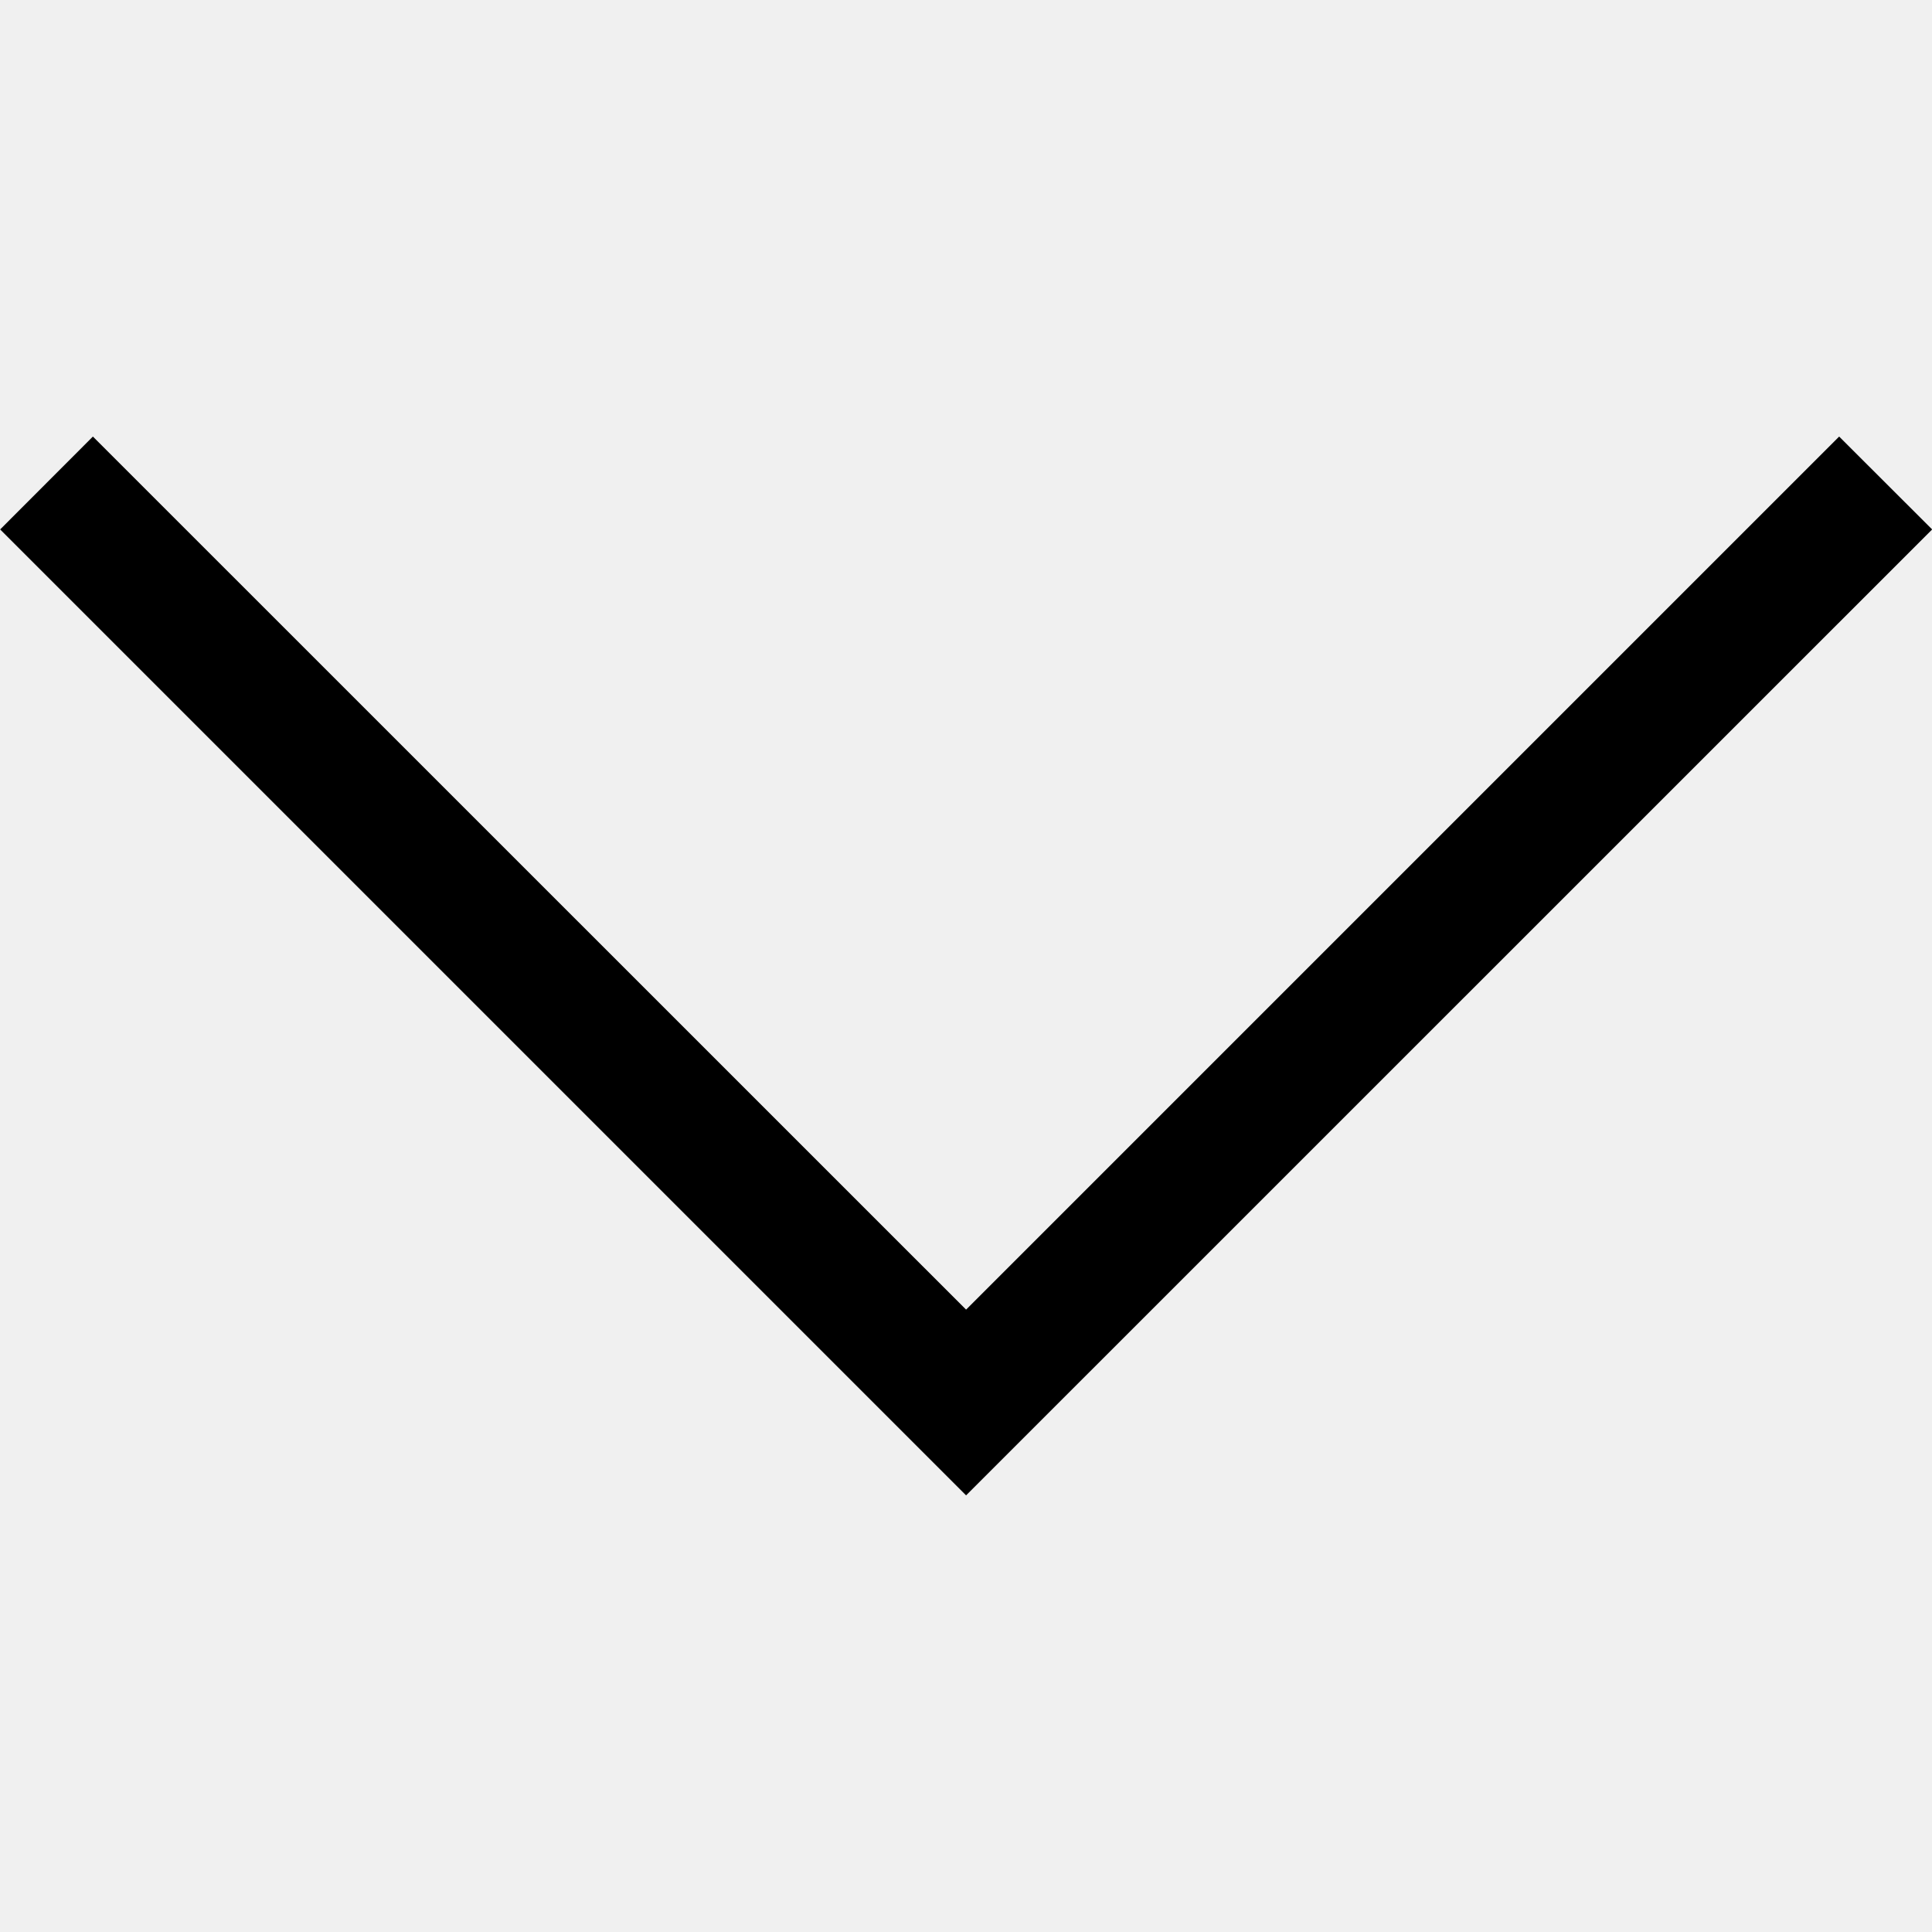
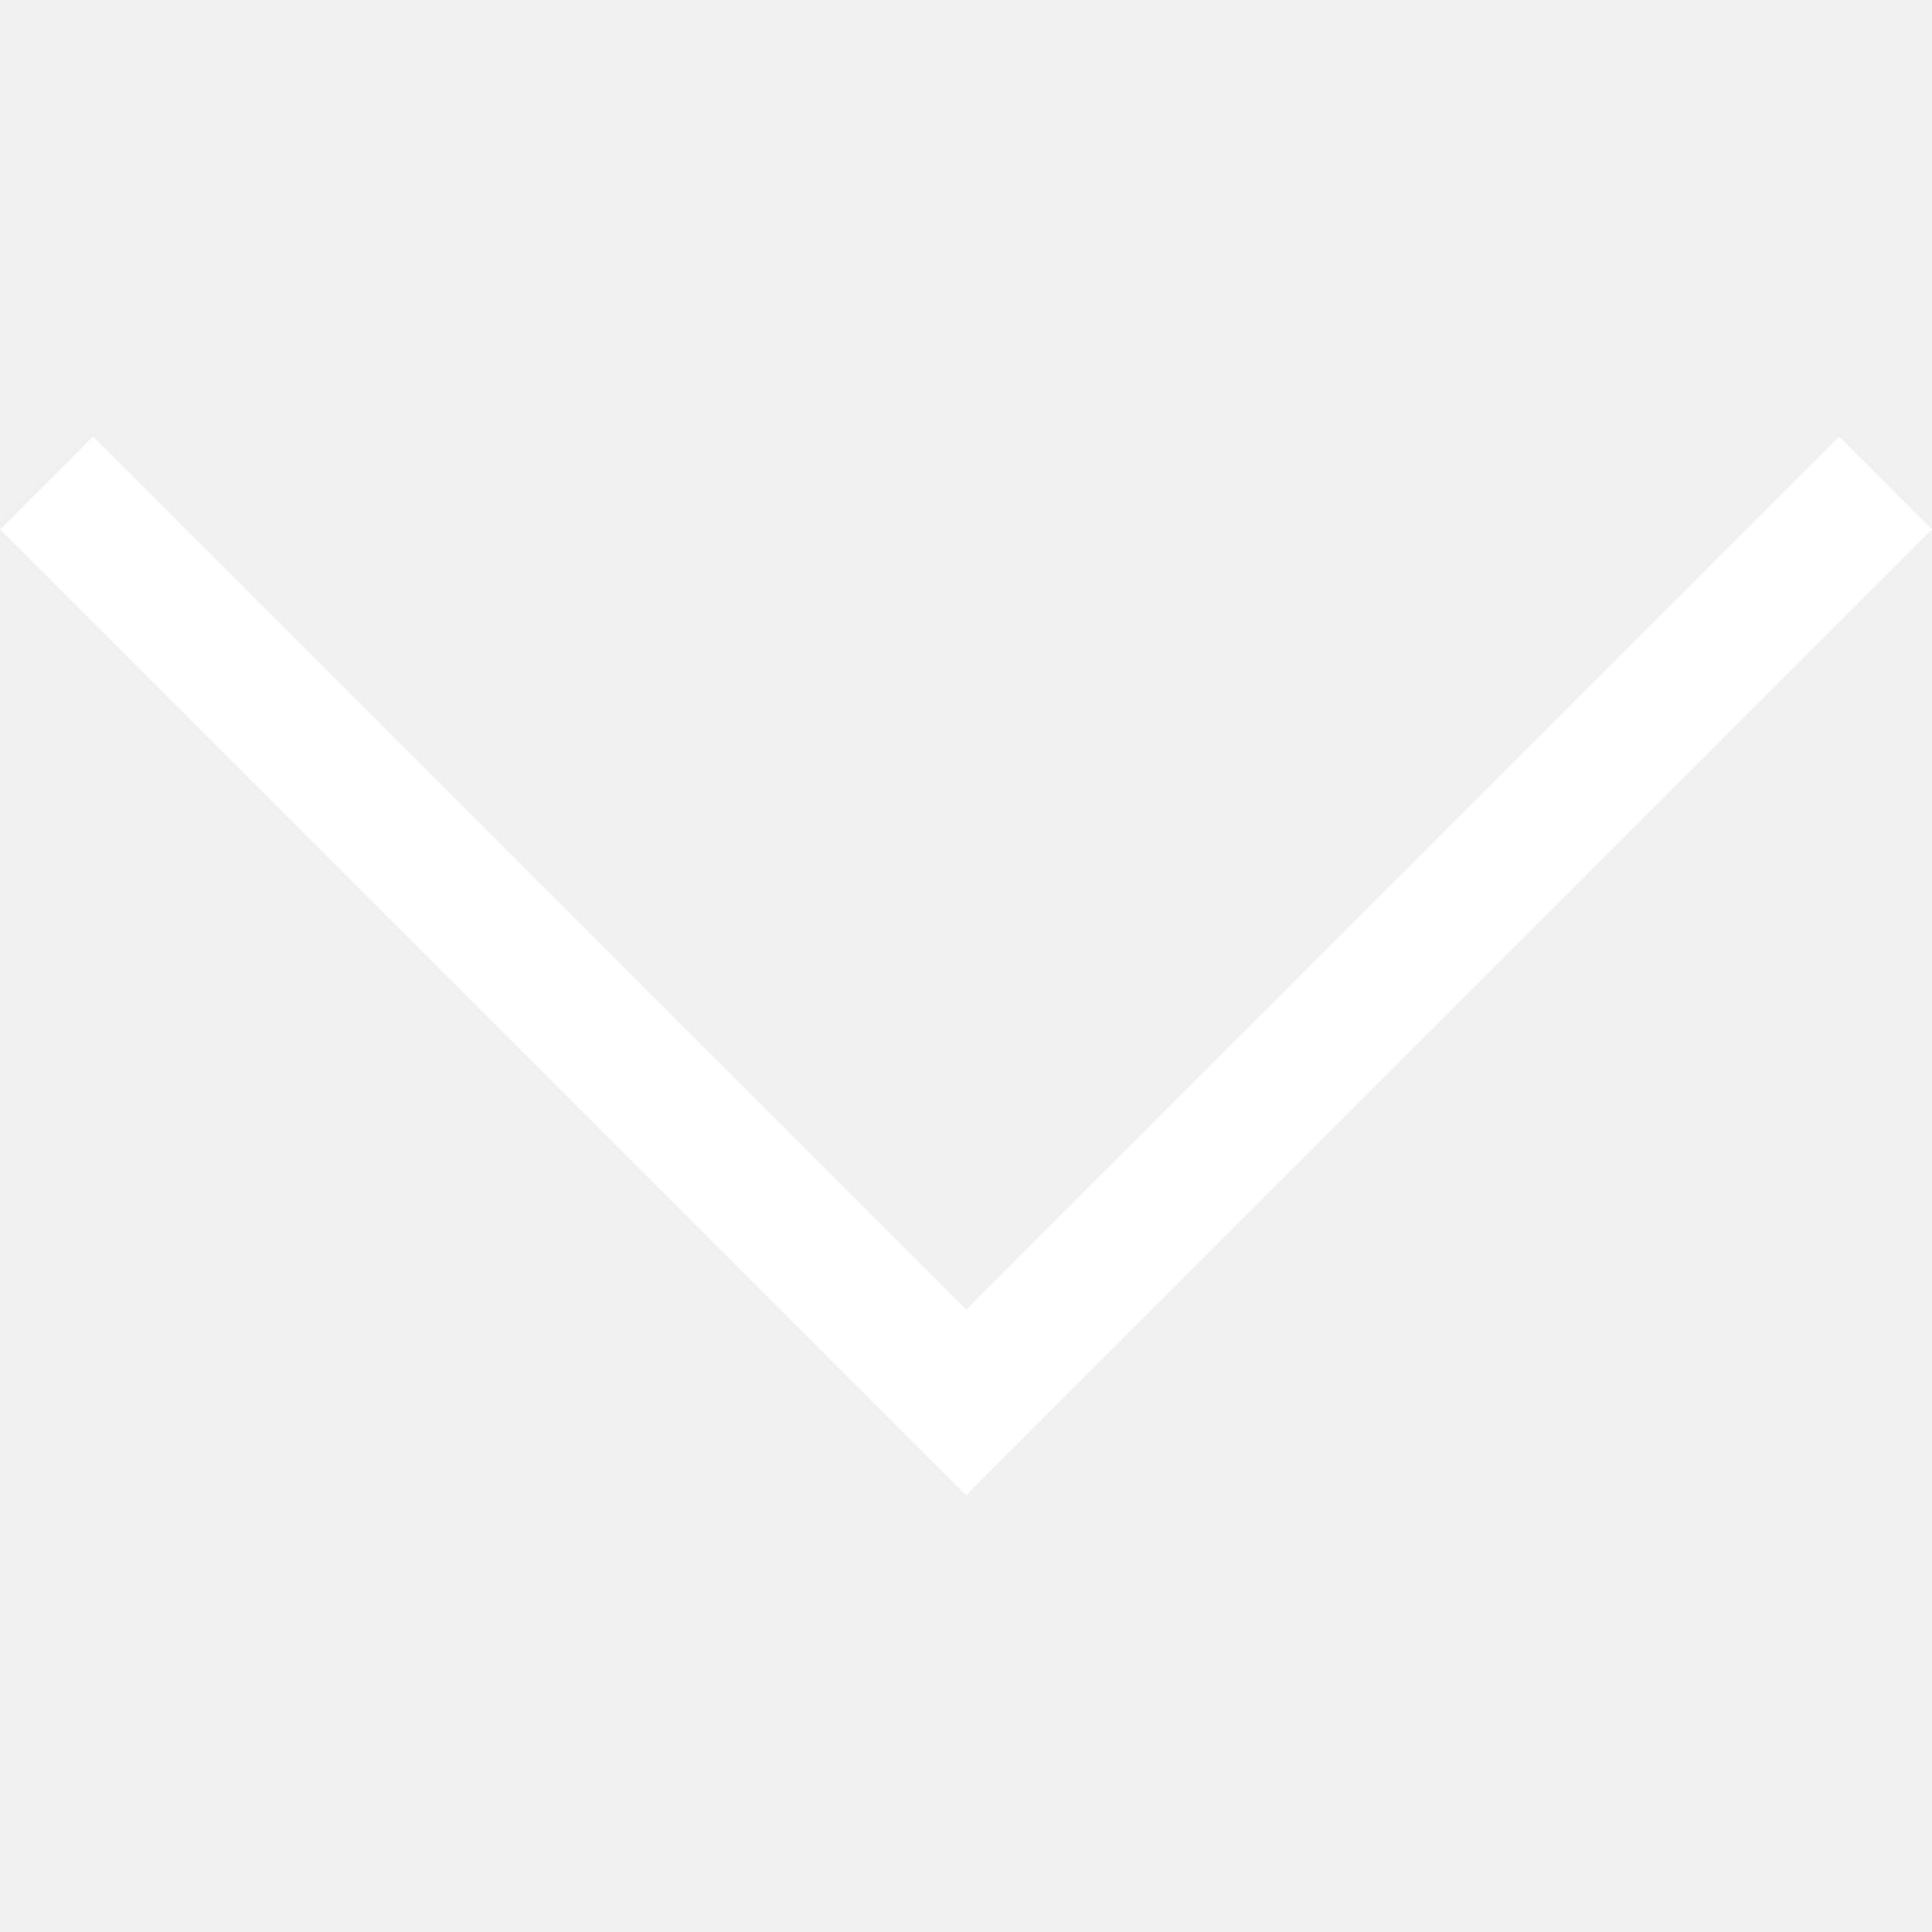
- <svg xmlns="http://www.w3.org/2000/svg" fill="#000000" width="800px" height="800px" viewBox="0 0 1920 1920">
-   <path d="m.153 526.146 92.168-92.299 867.767 867.636 867.636-867.636 92.429 92.299-960.065 959.935z" fill-rule="evenodd" />
+ <svg xmlns="http://www.w3.org/2000/svg" width="800" height="800" viewBox="0 0 800 800" fill="none">
+   <g clip-path="url(#clip0_715_884)">
+     <path fill-rule="evenodd" clip-rule="evenodd" d="M0.064 219.227L38.468 180.77L400.037 542.285L761.552 180.77L800.064 219.227L400.037 619.2L0.064 219.227Z" fill="white" />
+   </g>
+   <defs>
+     <clipPath id="clip0_715_884">
+       <rect width="800" height="800" fill="white" />
+     </clipPath>
+   </defs>
</svg>
